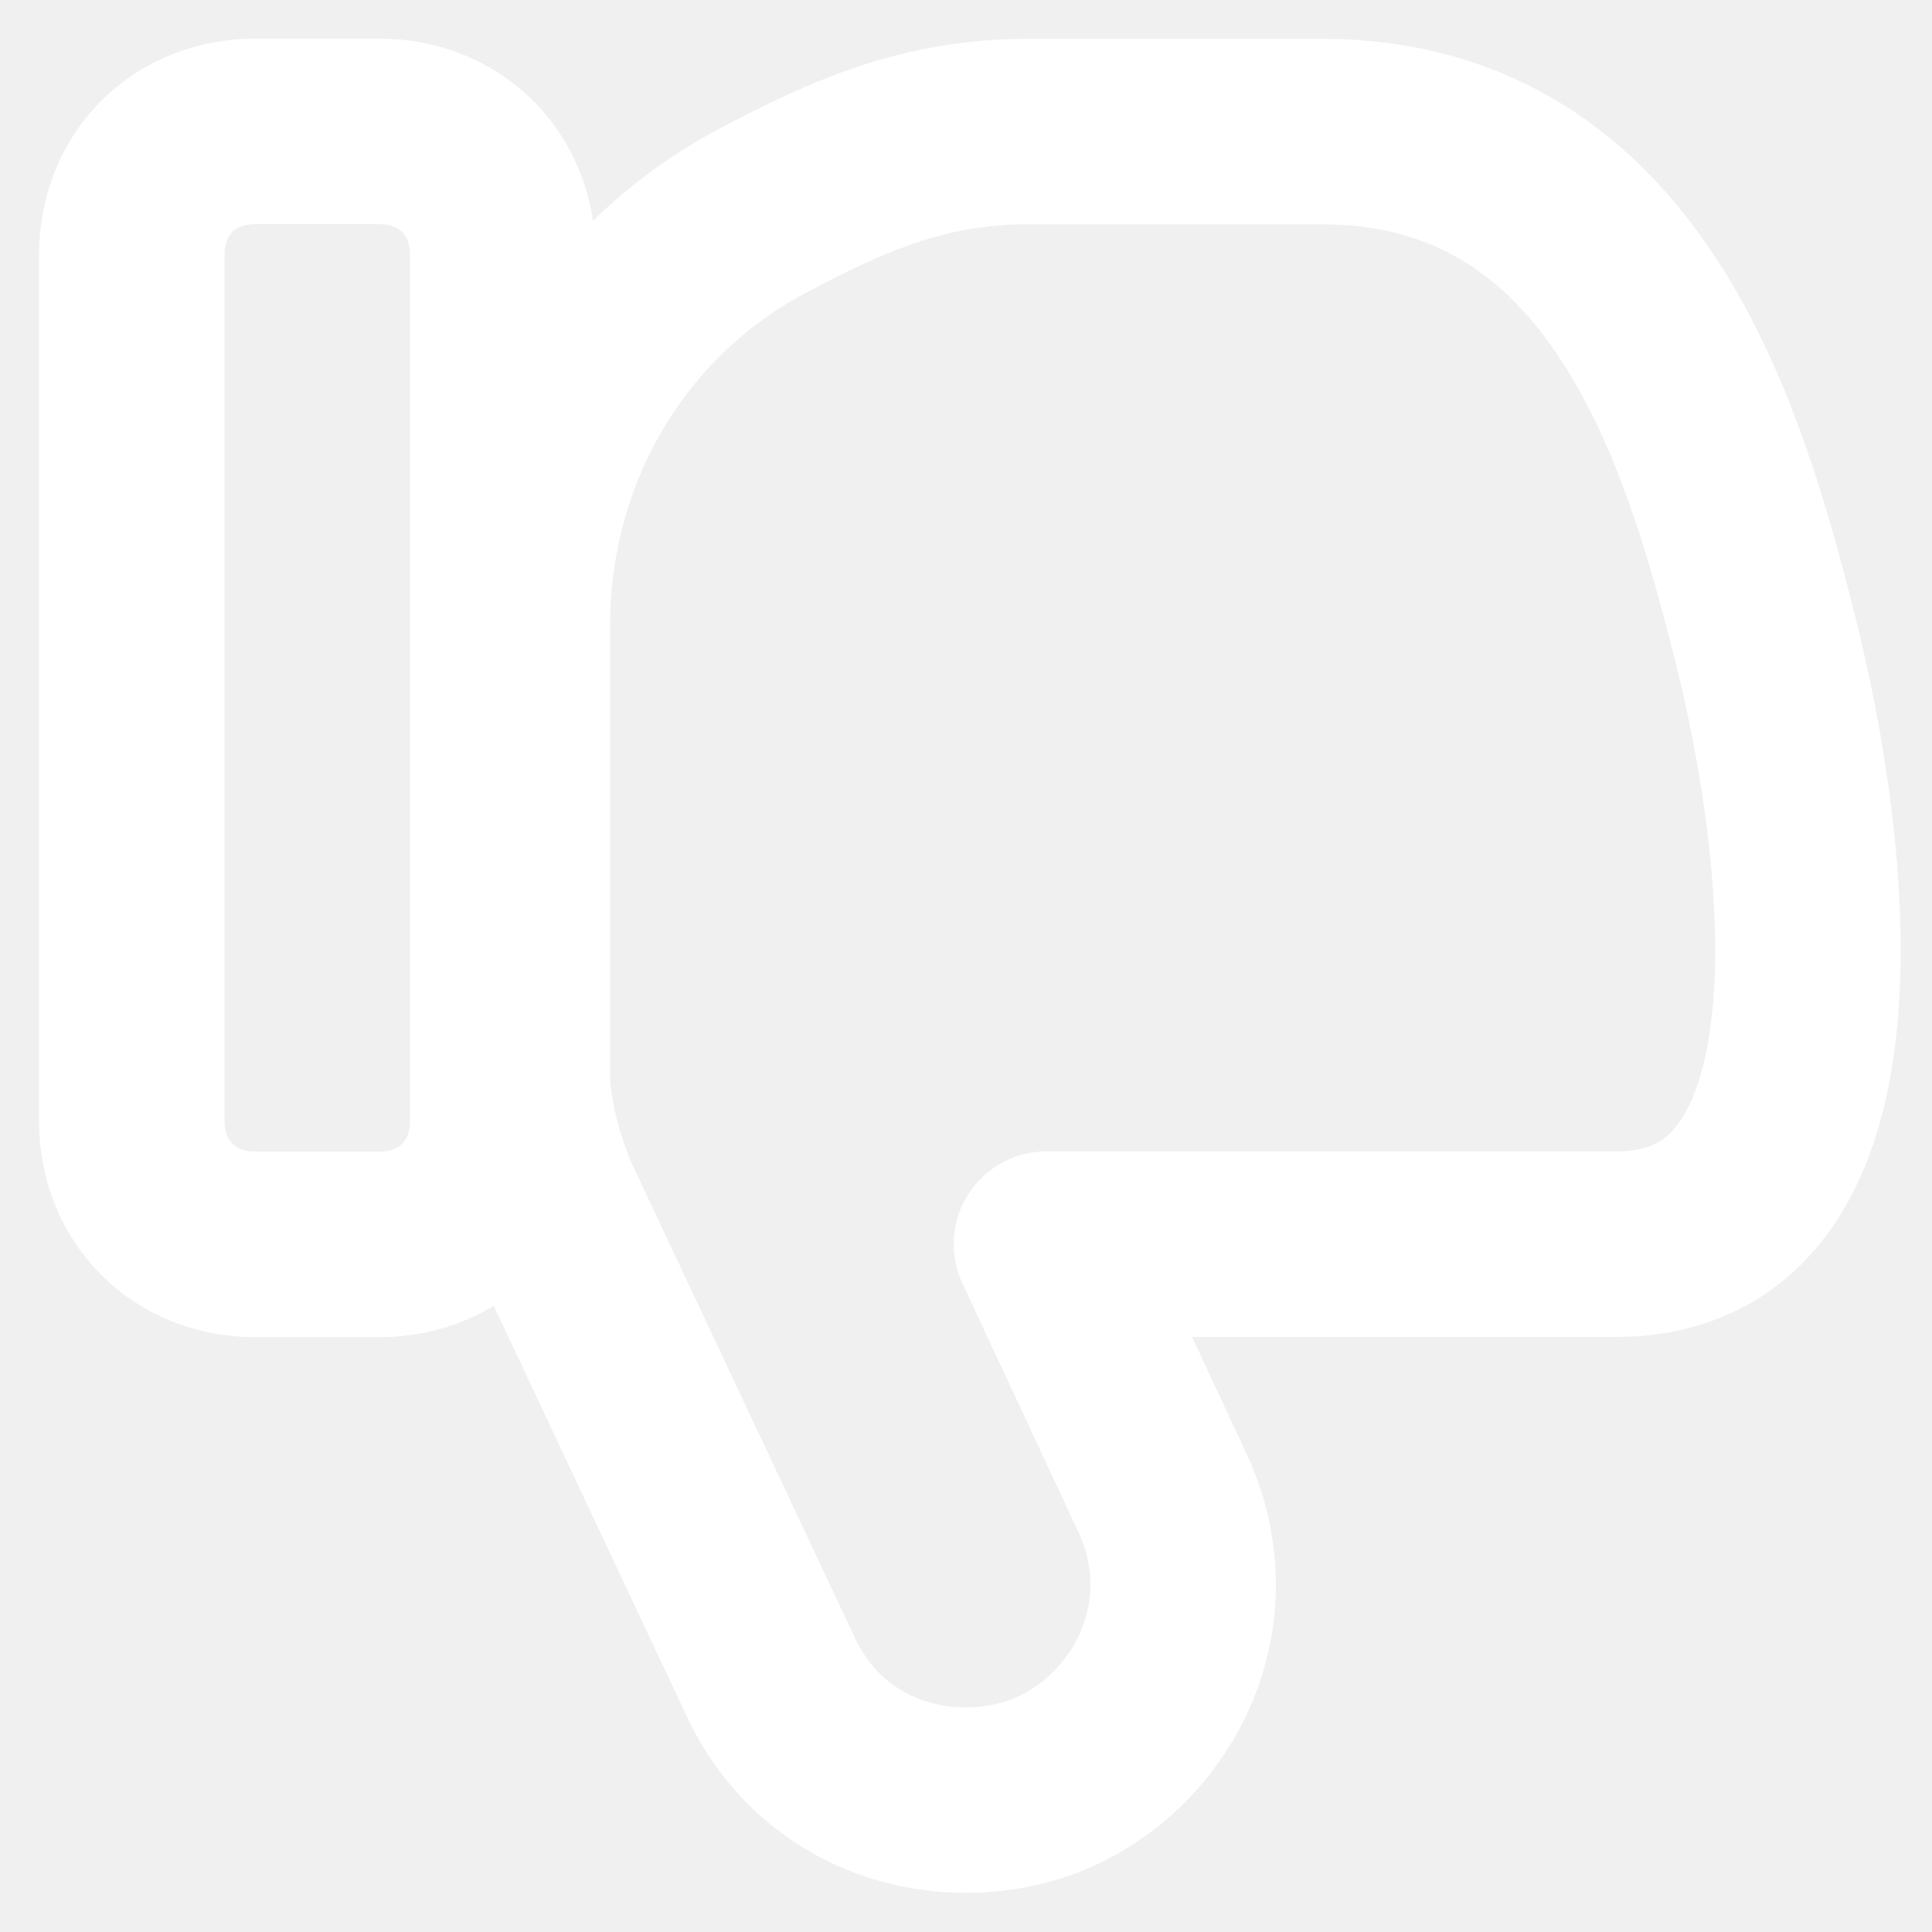
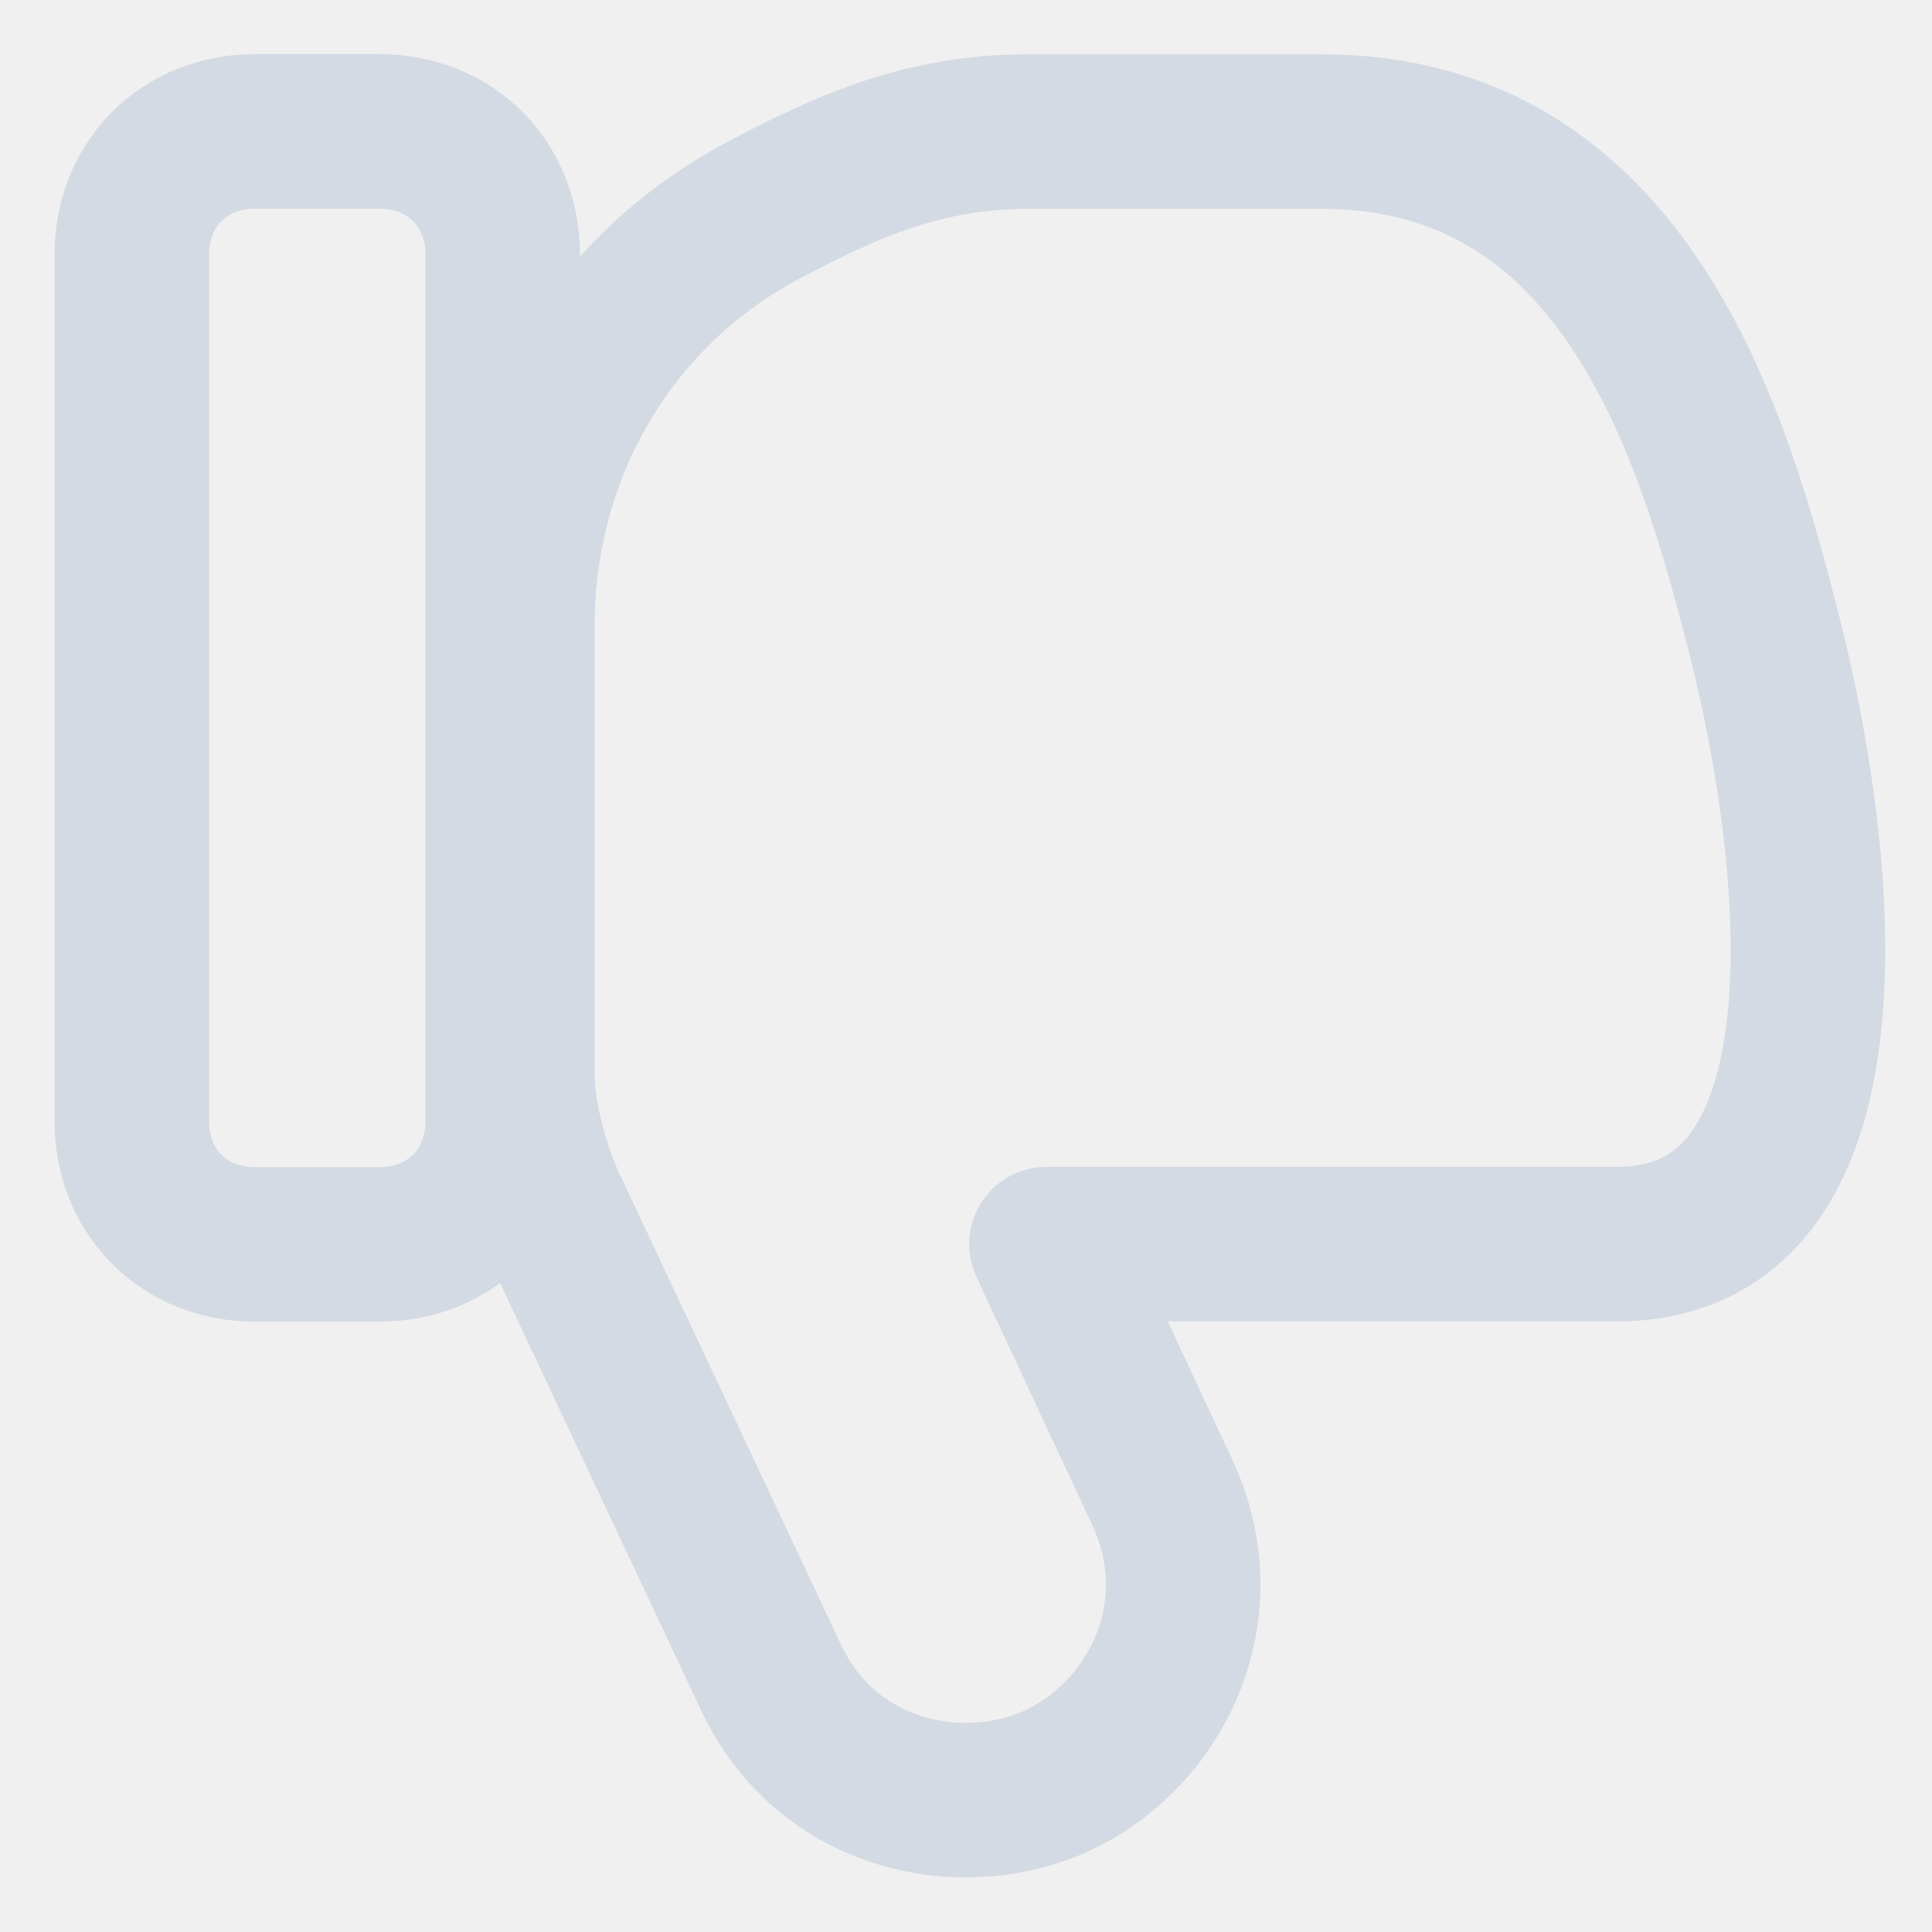
<svg xmlns="http://www.w3.org/2000/svg" width="500" height="500">
-   <path fill="none" stroke="#fff" stroke-linejoin="round" stroke-width="48" d="M133.88 278.45c0 9.02 3.4 23.3 8.4 33.92l57.27 121.78c15.18 32.27 52.52 38.39 76.88 25.25s38-43.92 24.37-73.15l-29.98-64.26H418.2c64.45 0 52.83-100.78 38.46-157.37-13-51.16-35.52-130.57-114.56-130.57H266c-27.02 0-47.05 9.06-68.55 20.45-39.82 21.1-63.57 62.24-63.57 107.54zM98.11 34c18.47 0 32 13.52 32 32v224.05c0 18.47-13.53 32-32 32H66.1c-18.48 0-32-13.53-32-32V66c0-18.48 13.52-32 32-32z" />
+   <path fill="none" stroke="#d3dae3" stroke-linejoin="round" stroke-width="40" d="M133.88 278.45c0 9.02 3.4 23.3 8.4 33.92l57.27 121.78c15.18 32.27 52.52 38.39 76.88 25.25s38-43.92 24.37-73.15l-29.98-64.26H418.2c64.45 0 52.83-100.78 38.46-157.37-13-51.16-35.52-130.57-114.56-130.57H266c-27.02 0-47.05 9.06-68.55 20.45-39.82 21.1-63.57 62.24-63.57 107.54zM98.11 34c18.47 0 32 13.52 32 32v224.05c0 18.47-13.53 32-32 32H66.1c-18.48 0-32-13.53-32-32V66c0-18.48 13.52-32 32-32z" />
</svg>
